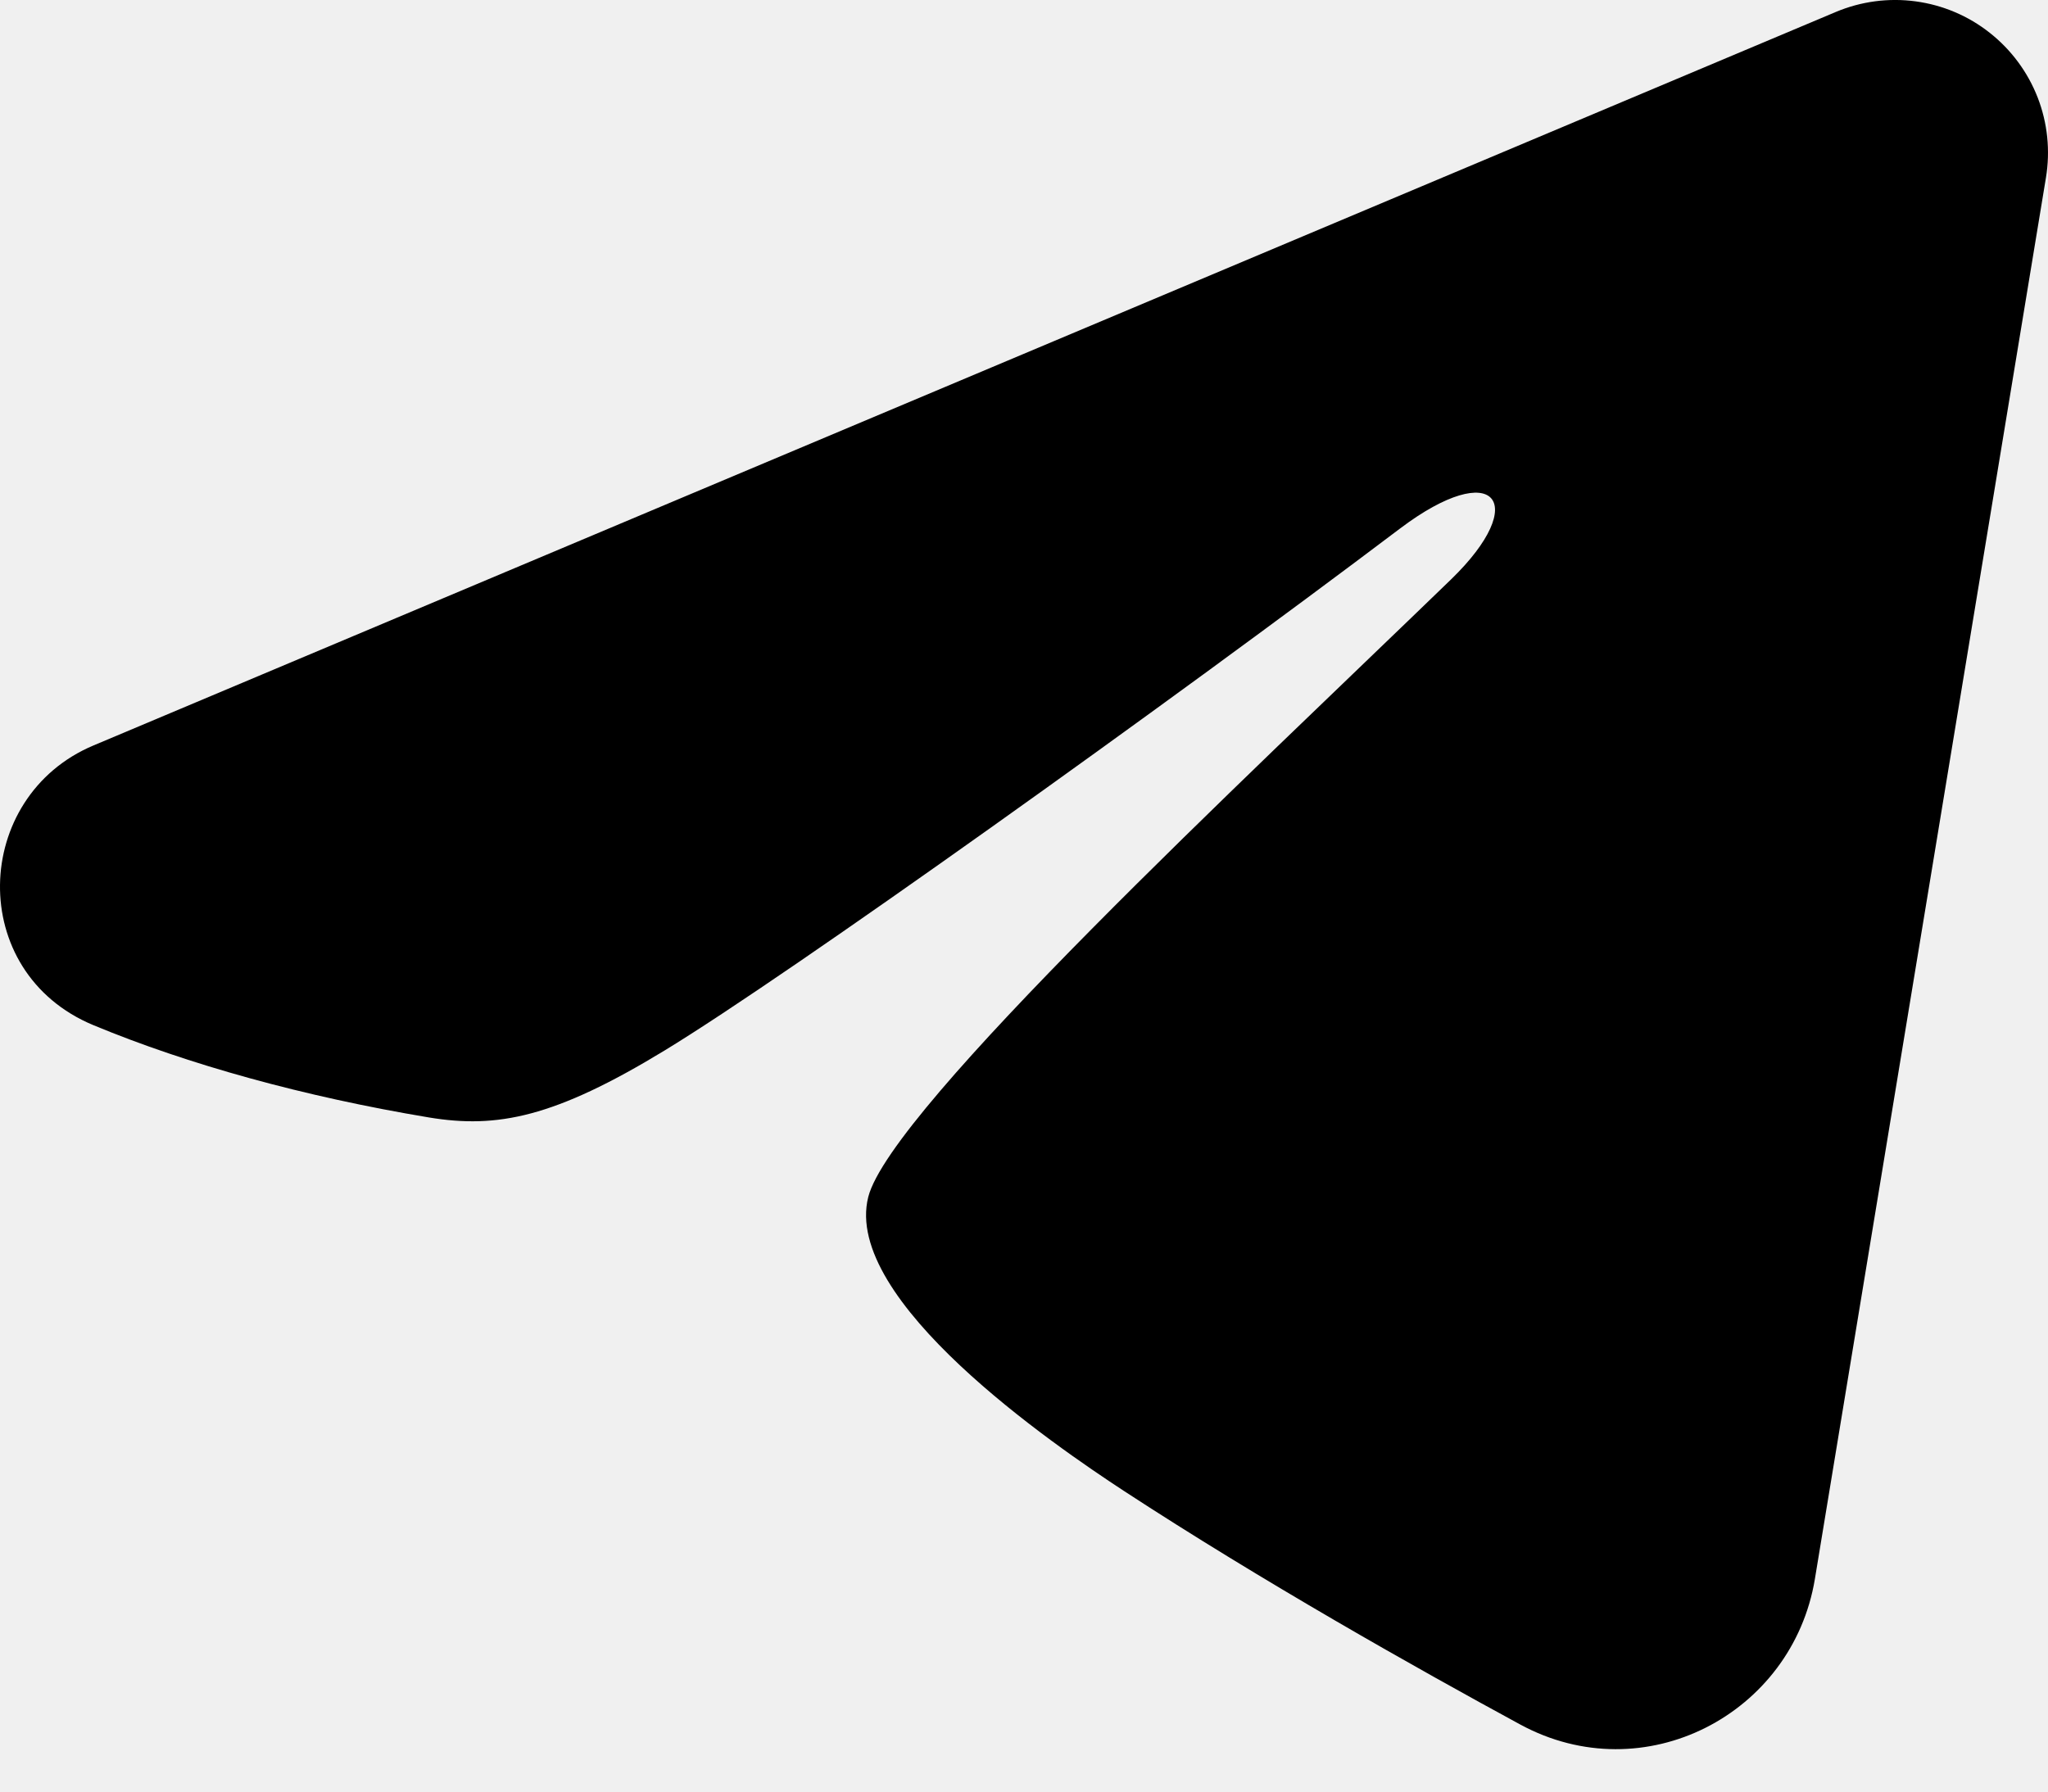
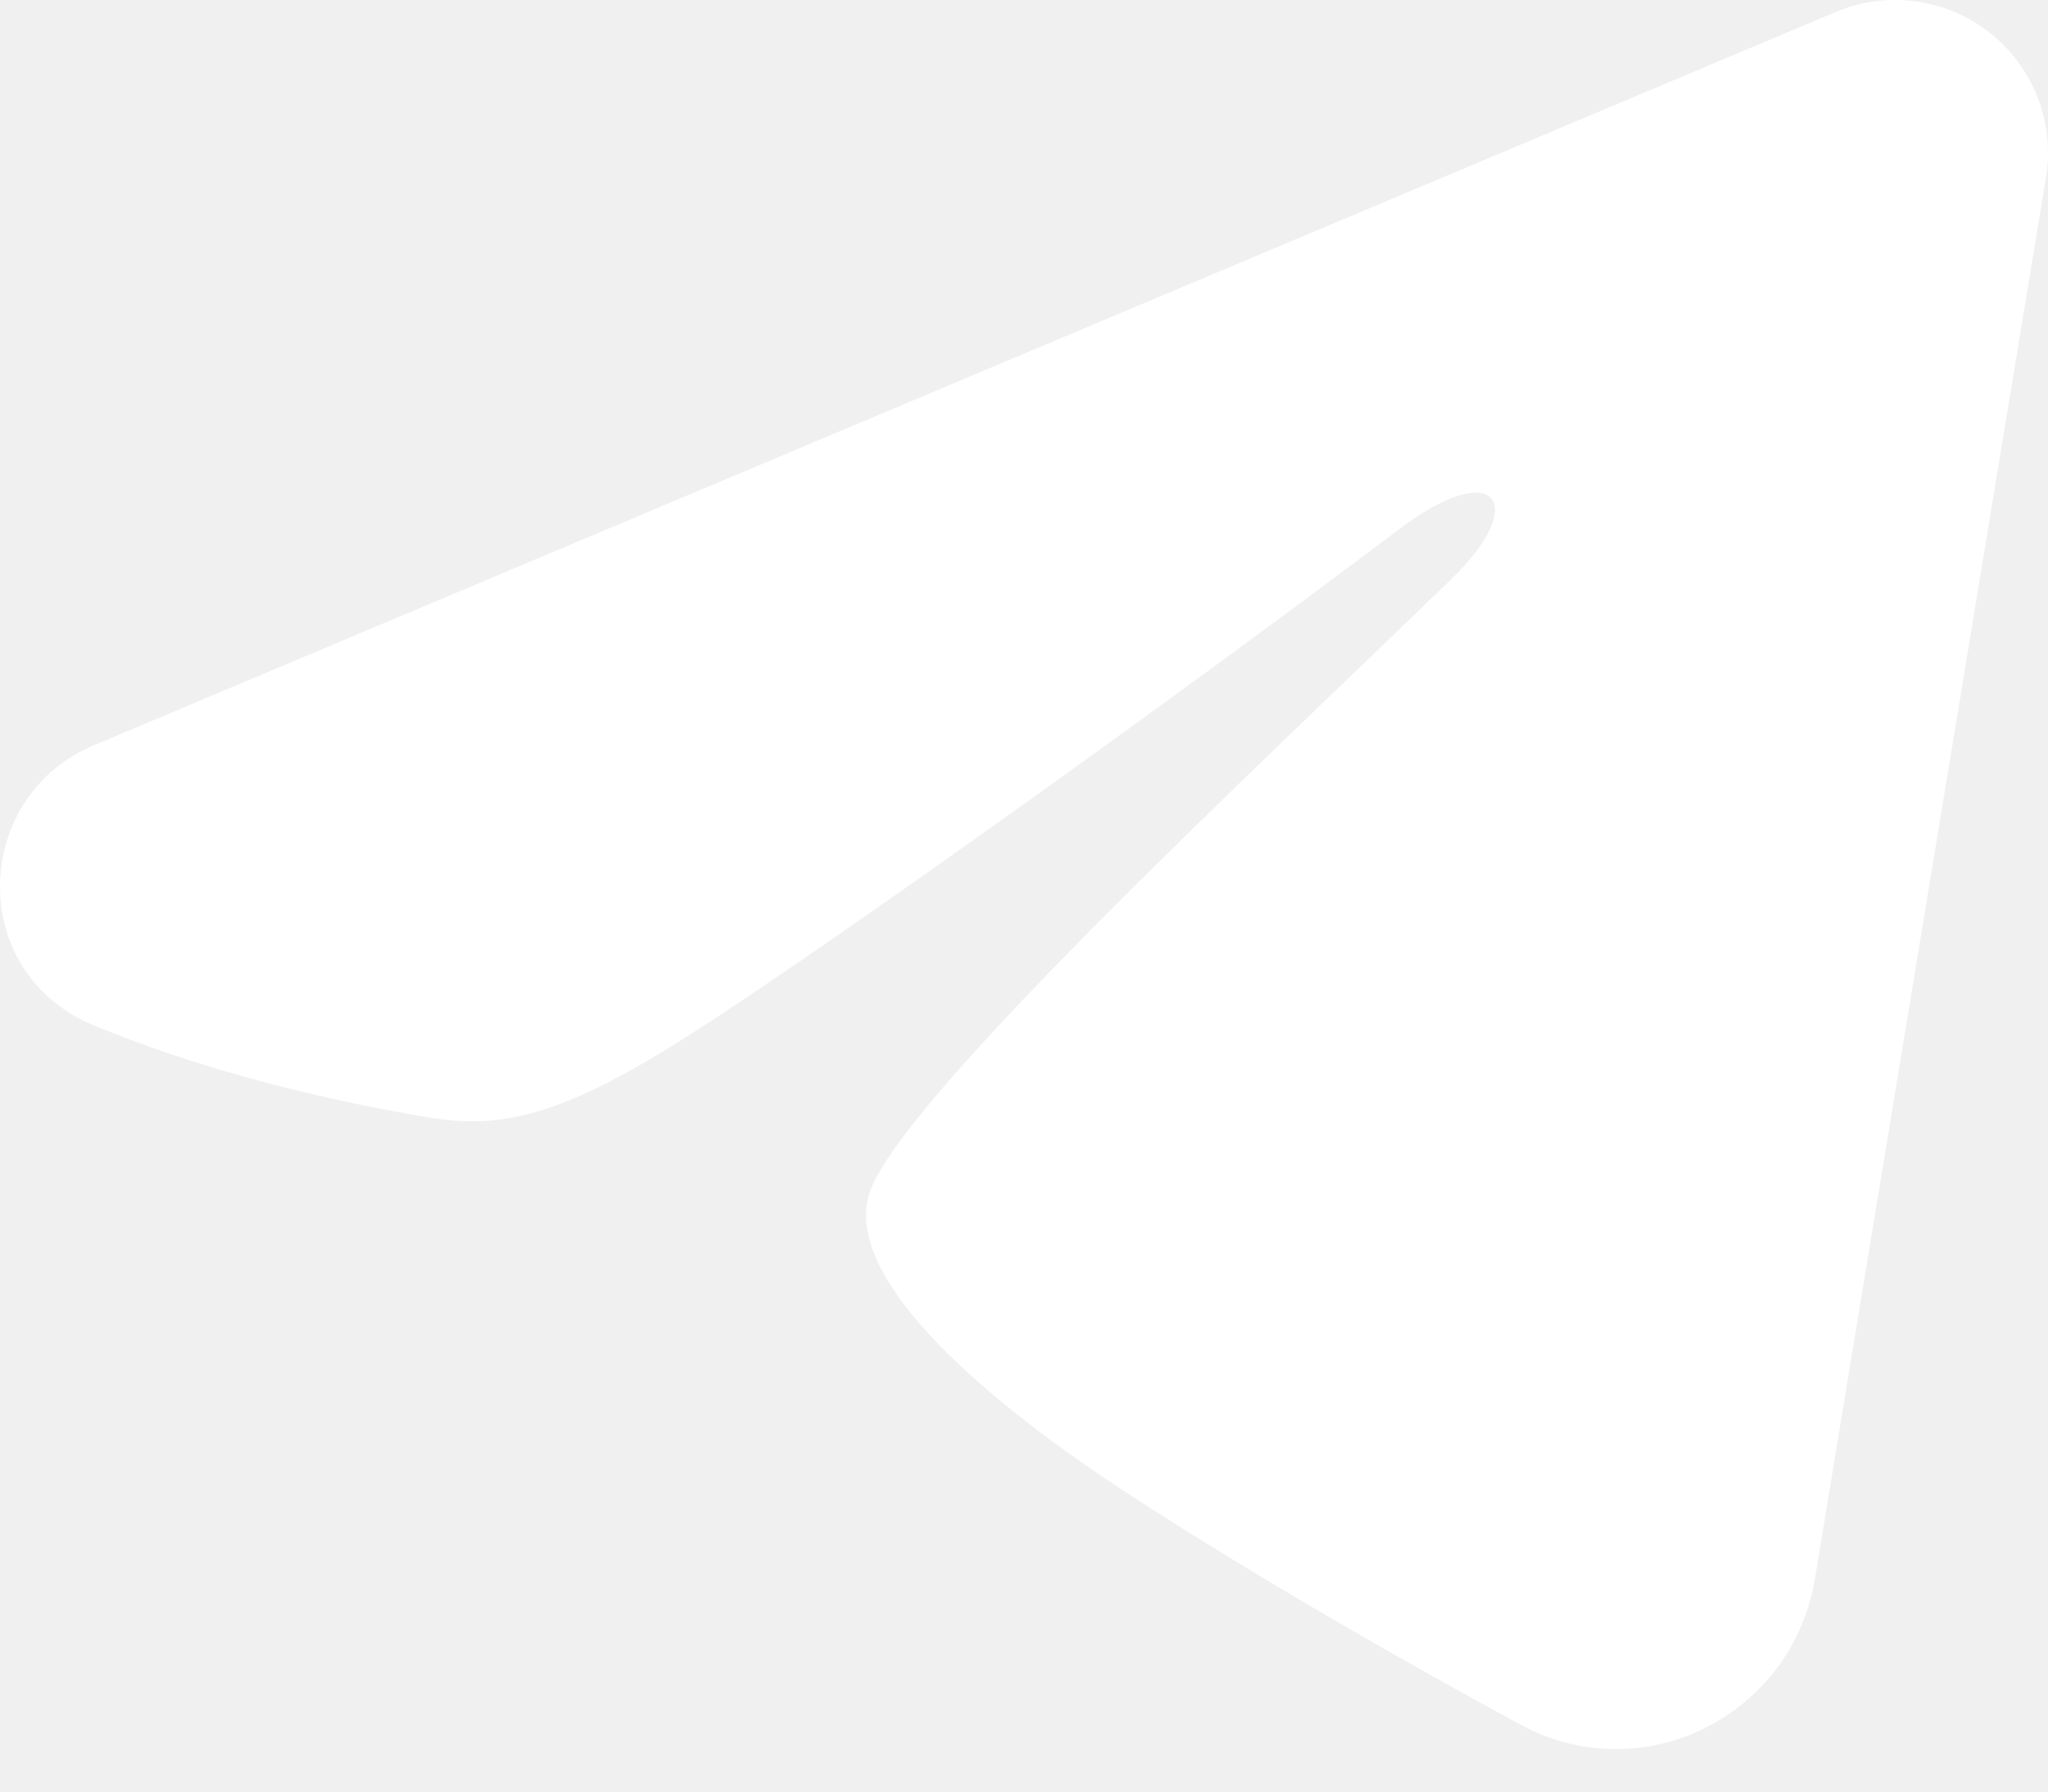
<svg xmlns="http://www.w3.org/2000/svg" width="24" height="21" viewBox="0 0 24 21" fill="none">
-   <path fill-rule="evenodd" clip-rule="evenodd" d="M21.514 0.14C21.809 0.016 22.132 -0.027 22.449 0.016C22.767 0.059 23.067 0.186 23.318 0.385C23.569 0.583 23.763 0.845 23.879 1.143C23.995 1.442 24.028 1.766 23.976 2.082L21.268 18.509C21.005 20.094 19.267 21.003 17.814 20.213C16.598 19.553 14.792 18.535 13.168 17.474C12.356 16.942 9.869 15.241 10.175 14.03C10.438 12.995 14.617 9.104 17.005 6.791C17.942 5.883 17.515 5.359 16.408 6.194C13.659 8.27 9.246 11.426 7.787 12.314C6.499 13.098 5.828 13.231 5.026 13.098C3.562 12.854 2.204 12.477 1.096 12.017C-0.401 11.396 -0.329 9.337 1.095 8.738L21.514 0.14Z" fill="currentColor" />
+   <path fillRule="evenodd" clipRule="evenodd" d="M21.514 0.14C21.809 0.016 22.132 -0.027 22.449 0.016C22.767 0.059 23.067 0.186 23.318 0.385C23.569 0.583 23.763 0.845 23.879 1.143C23.995 1.442 24.028 1.766 23.976 2.082L21.268 18.509C21.005 20.094 19.267 21.003 17.814 20.213C16.598 19.553 14.792 18.535 13.168 17.474C12.356 16.942 9.869 15.241 10.175 14.03C10.438 12.995 14.617 9.104 17.005 6.791C17.942 5.883 17.515 5.359 16.408 6.194C13.659 8.27 9.246 11.426 7.787 12.314C6.499 13.098 5.828 13.231 5.026 13.098C3.562 12.854 2.204 12.477 1.096 12.017C-0.401 11.396 -0.329 9.337 1.095 8.738L21.514 0.14Z" fill="white" />
</svg>
